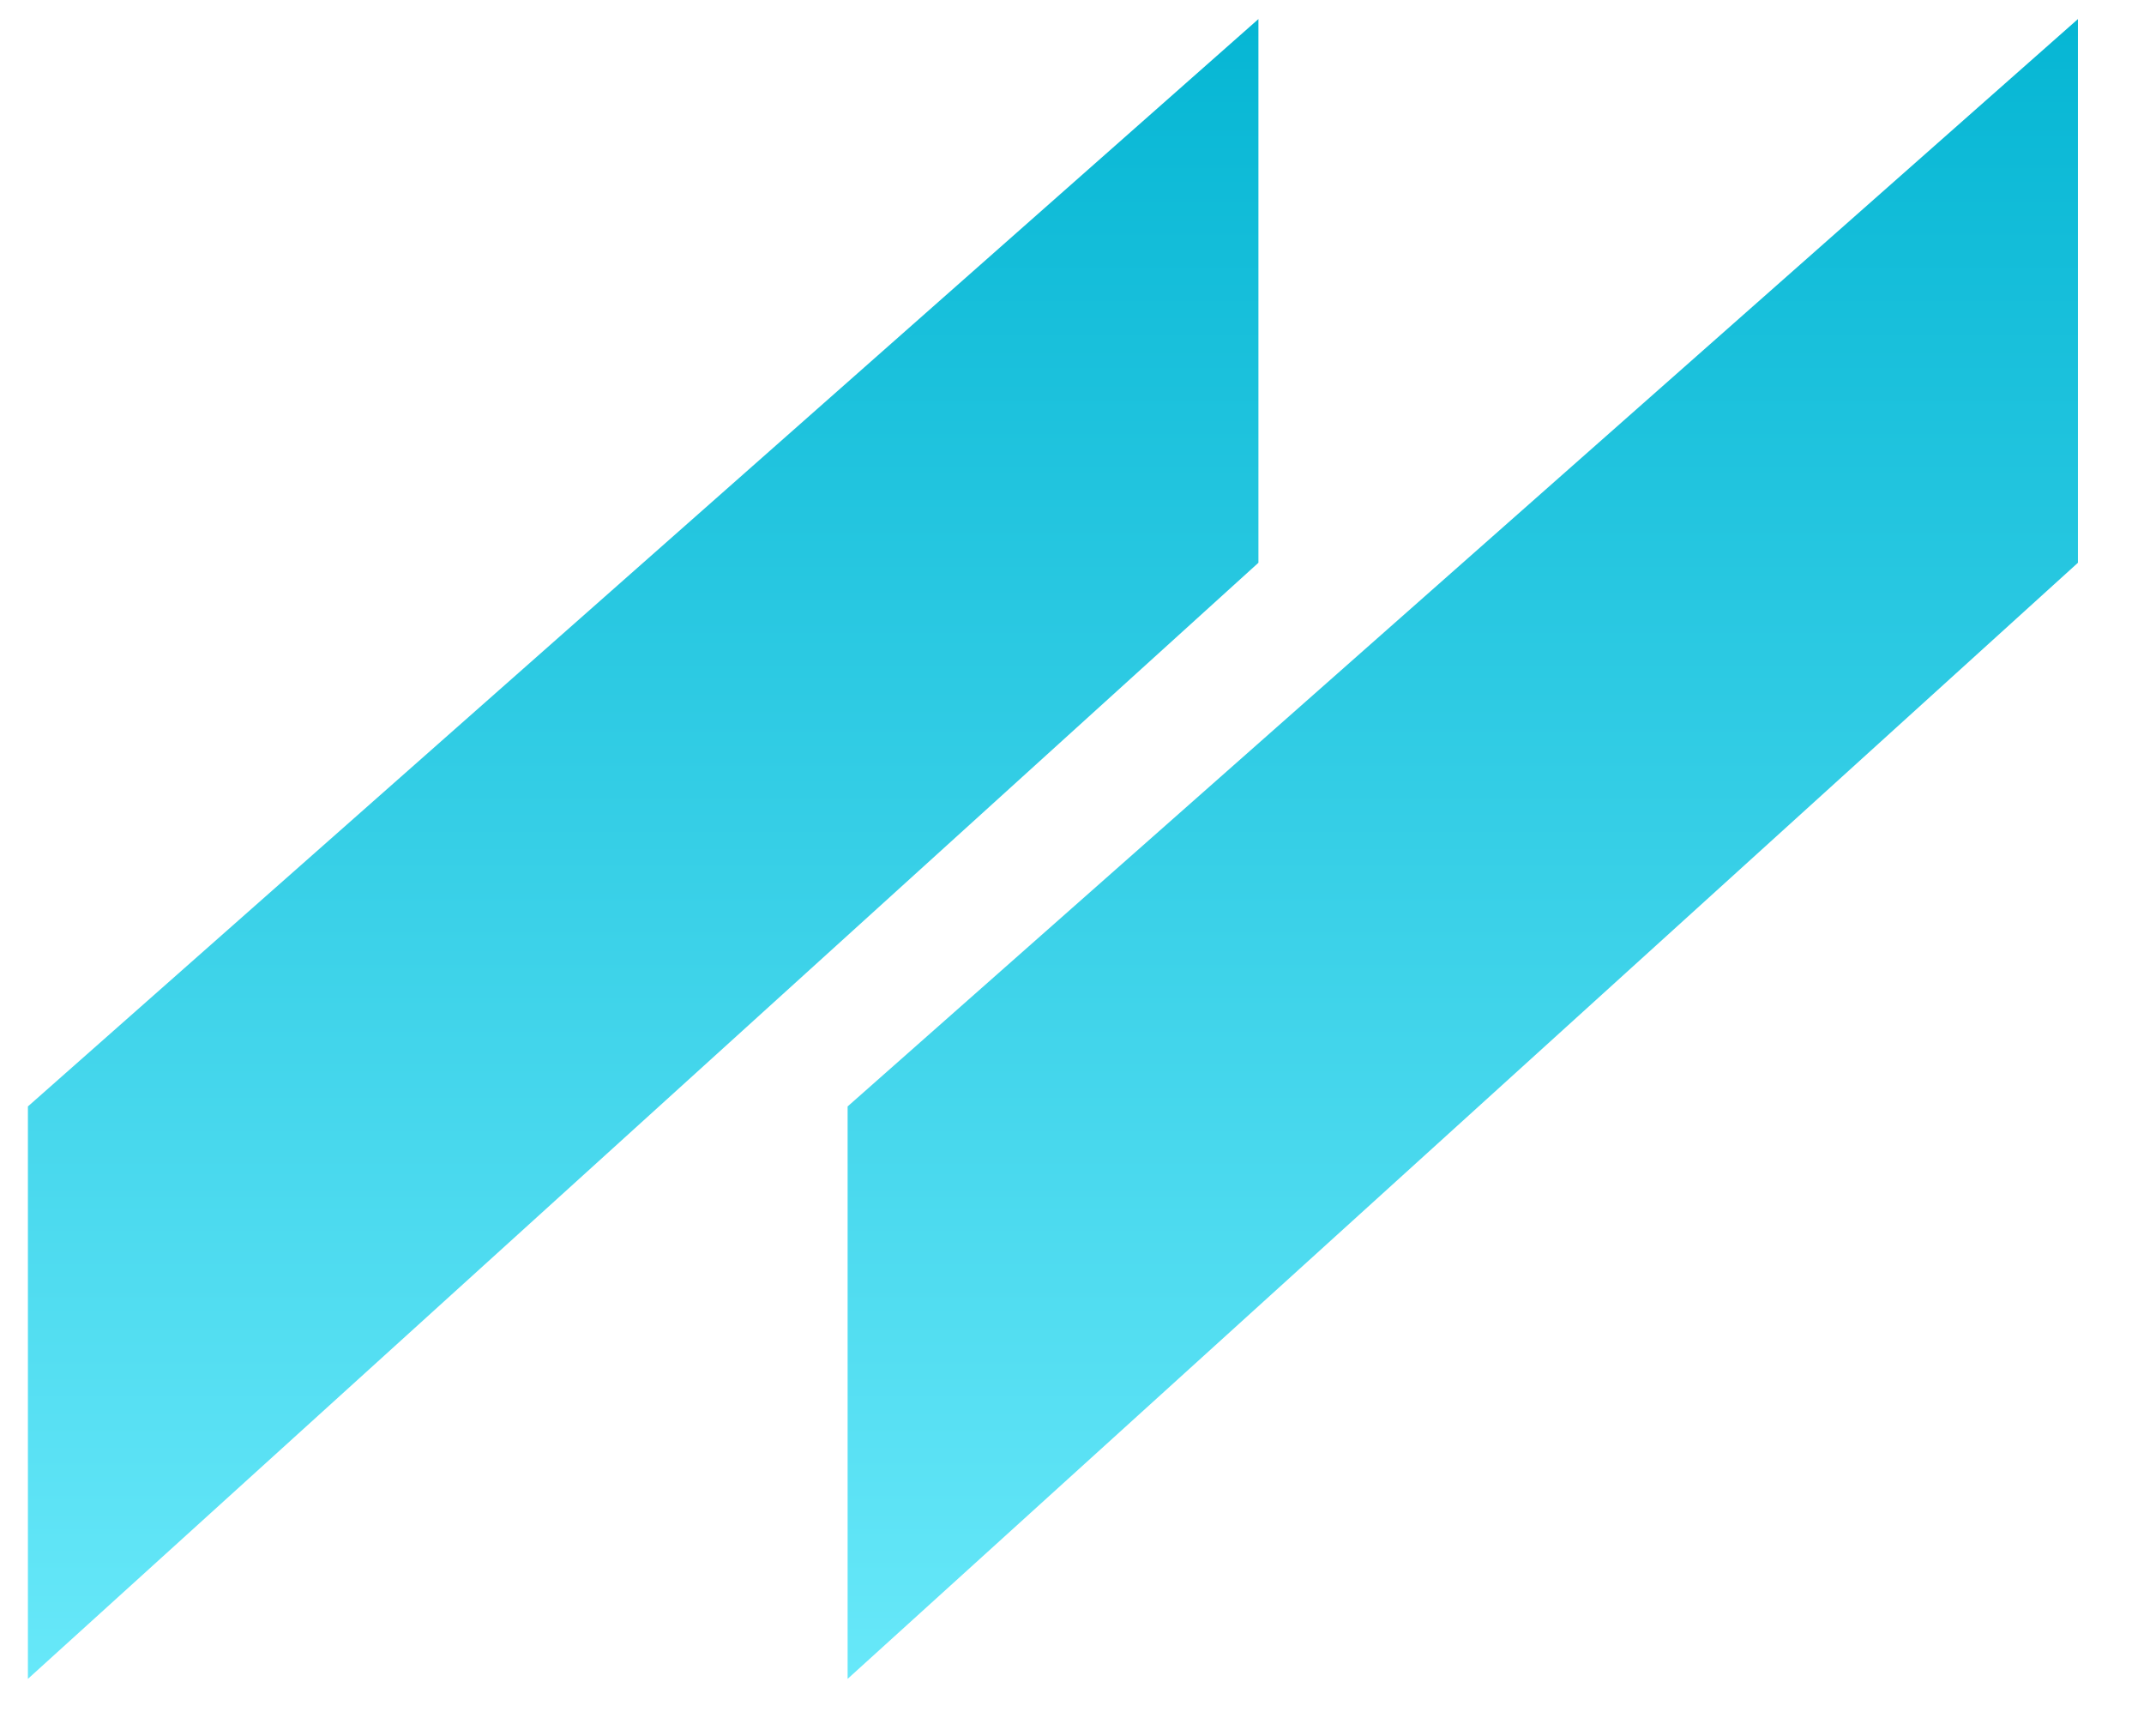
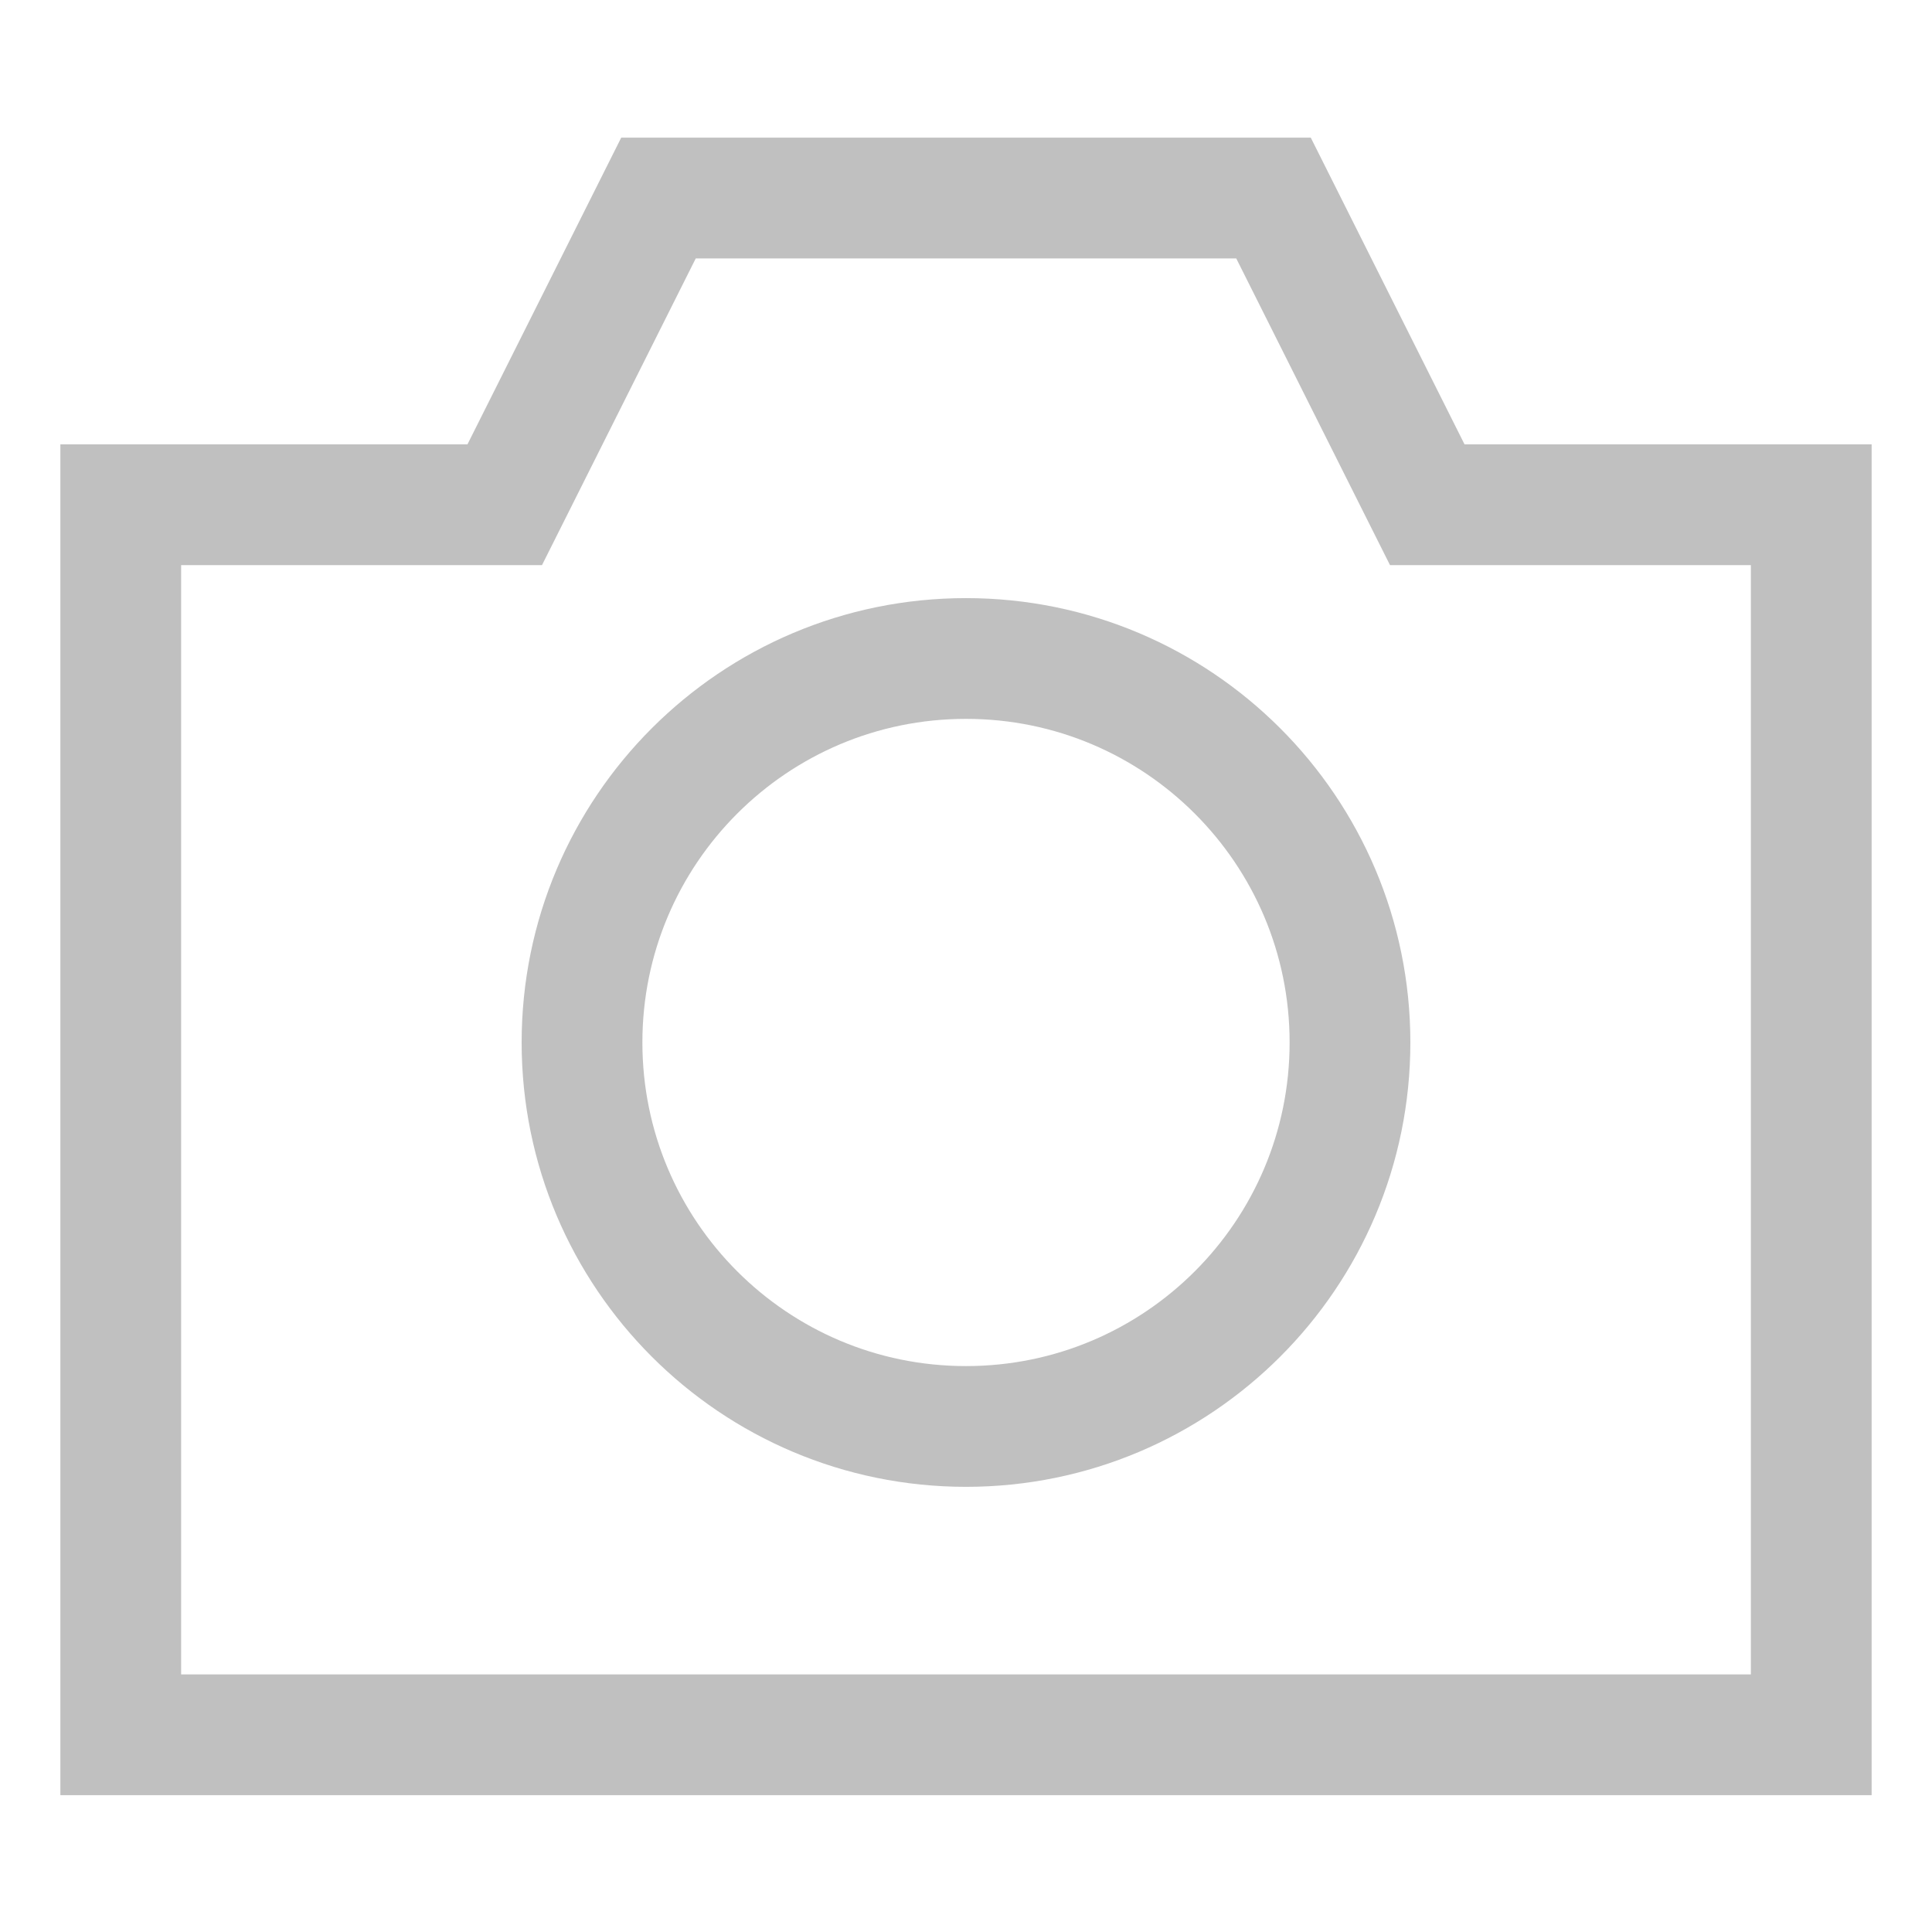
- <svg xmlns="http://www.w3.org/2000/svg" xmlns:xlink="http://www.w3.org/1999/xlink" version="1.1" preserveAspectRatio="xMidYMid meet" viewBox="344.564 330.278 111.737 91.218" width="53.87" height="43.61">
+ <svg xmlns="http://www.w3.org/2000/svg" id="Layer_1" data-name="Layer 1" viewBox="0 0 24 24" stroke-width="1.5" width="48" height="48" color="#C0C0C0">
  <defs>
-     <path d="M453.3 331.28L453.3 359.85L388.64 418.5L388.64 388.42L453.3 331.28Z" id="aFZf6T5ED" />
-     <linearGradient id="gradientb2ThqnP5Op" gradientUnits="userSpaceOnUse" x1="420.97" y1="331.28" x2="420.97" y2="418.5">
-       <stop style="stop-color: #06b6d4;stop-opacity: 1" offset="0%" />
-       <stop style="stop-color: #67e8f9;stop-opacity: 1" offset="100%" />
-     </linearGradient>
-     <path d="M410.23 331.28L410.23 359.85L345.56 418.5L345.56 388.42L410.23 331.28Z" id="a9fehgwfM" />
-     <linearGradient id="gradientk1wNV9Ostb" gradientUnits="userSpaceOnUse" x1="377.89" y1="331.28" x2="377.89" y2="418.5">
-       <stop style="stop-color: #06b6d4;stop-opacity: 1" offset="0%" />
-       <stop style="stop-color: #67e8f9;stop-opacity: 1" offset="100%" />
-     </linearGradient>
+     <style>
+       .cls-6374f8d9b67f094e4896c61b-1 {
+         fill: none;
+         stroke: #C0C0C0;
+         stroke-miterlimit: 10;
+       }
+     </style>
  </defs>
-   <g>
-     <g>
-       <use xlink:href="#aFZf6T5ED" opacity="1" fill="url(#gradientb2ThqnP5Op)" />
-     </g>
-     <g>
-       <use xlink:href="#a9fehgwfM" opacity="1" fill="url(#gradientk1wNV9Ostb)" />
-     </g>
-   </g>
+   <polygon class="cls-6374f8d9b67f094e4896c61b-1" points="17.73 6.27 15.82 2.46 8.18 2.46 6.27 6.27 1.5 6.27 1.5 21.55 22.5 21.55 22.5 6.27 17.73 6.27" />
+   <circle class="cls-6374f8d9b67f094e4896c61b-1" cx="12" cy="12.95" r="4.77" />
</svg>
